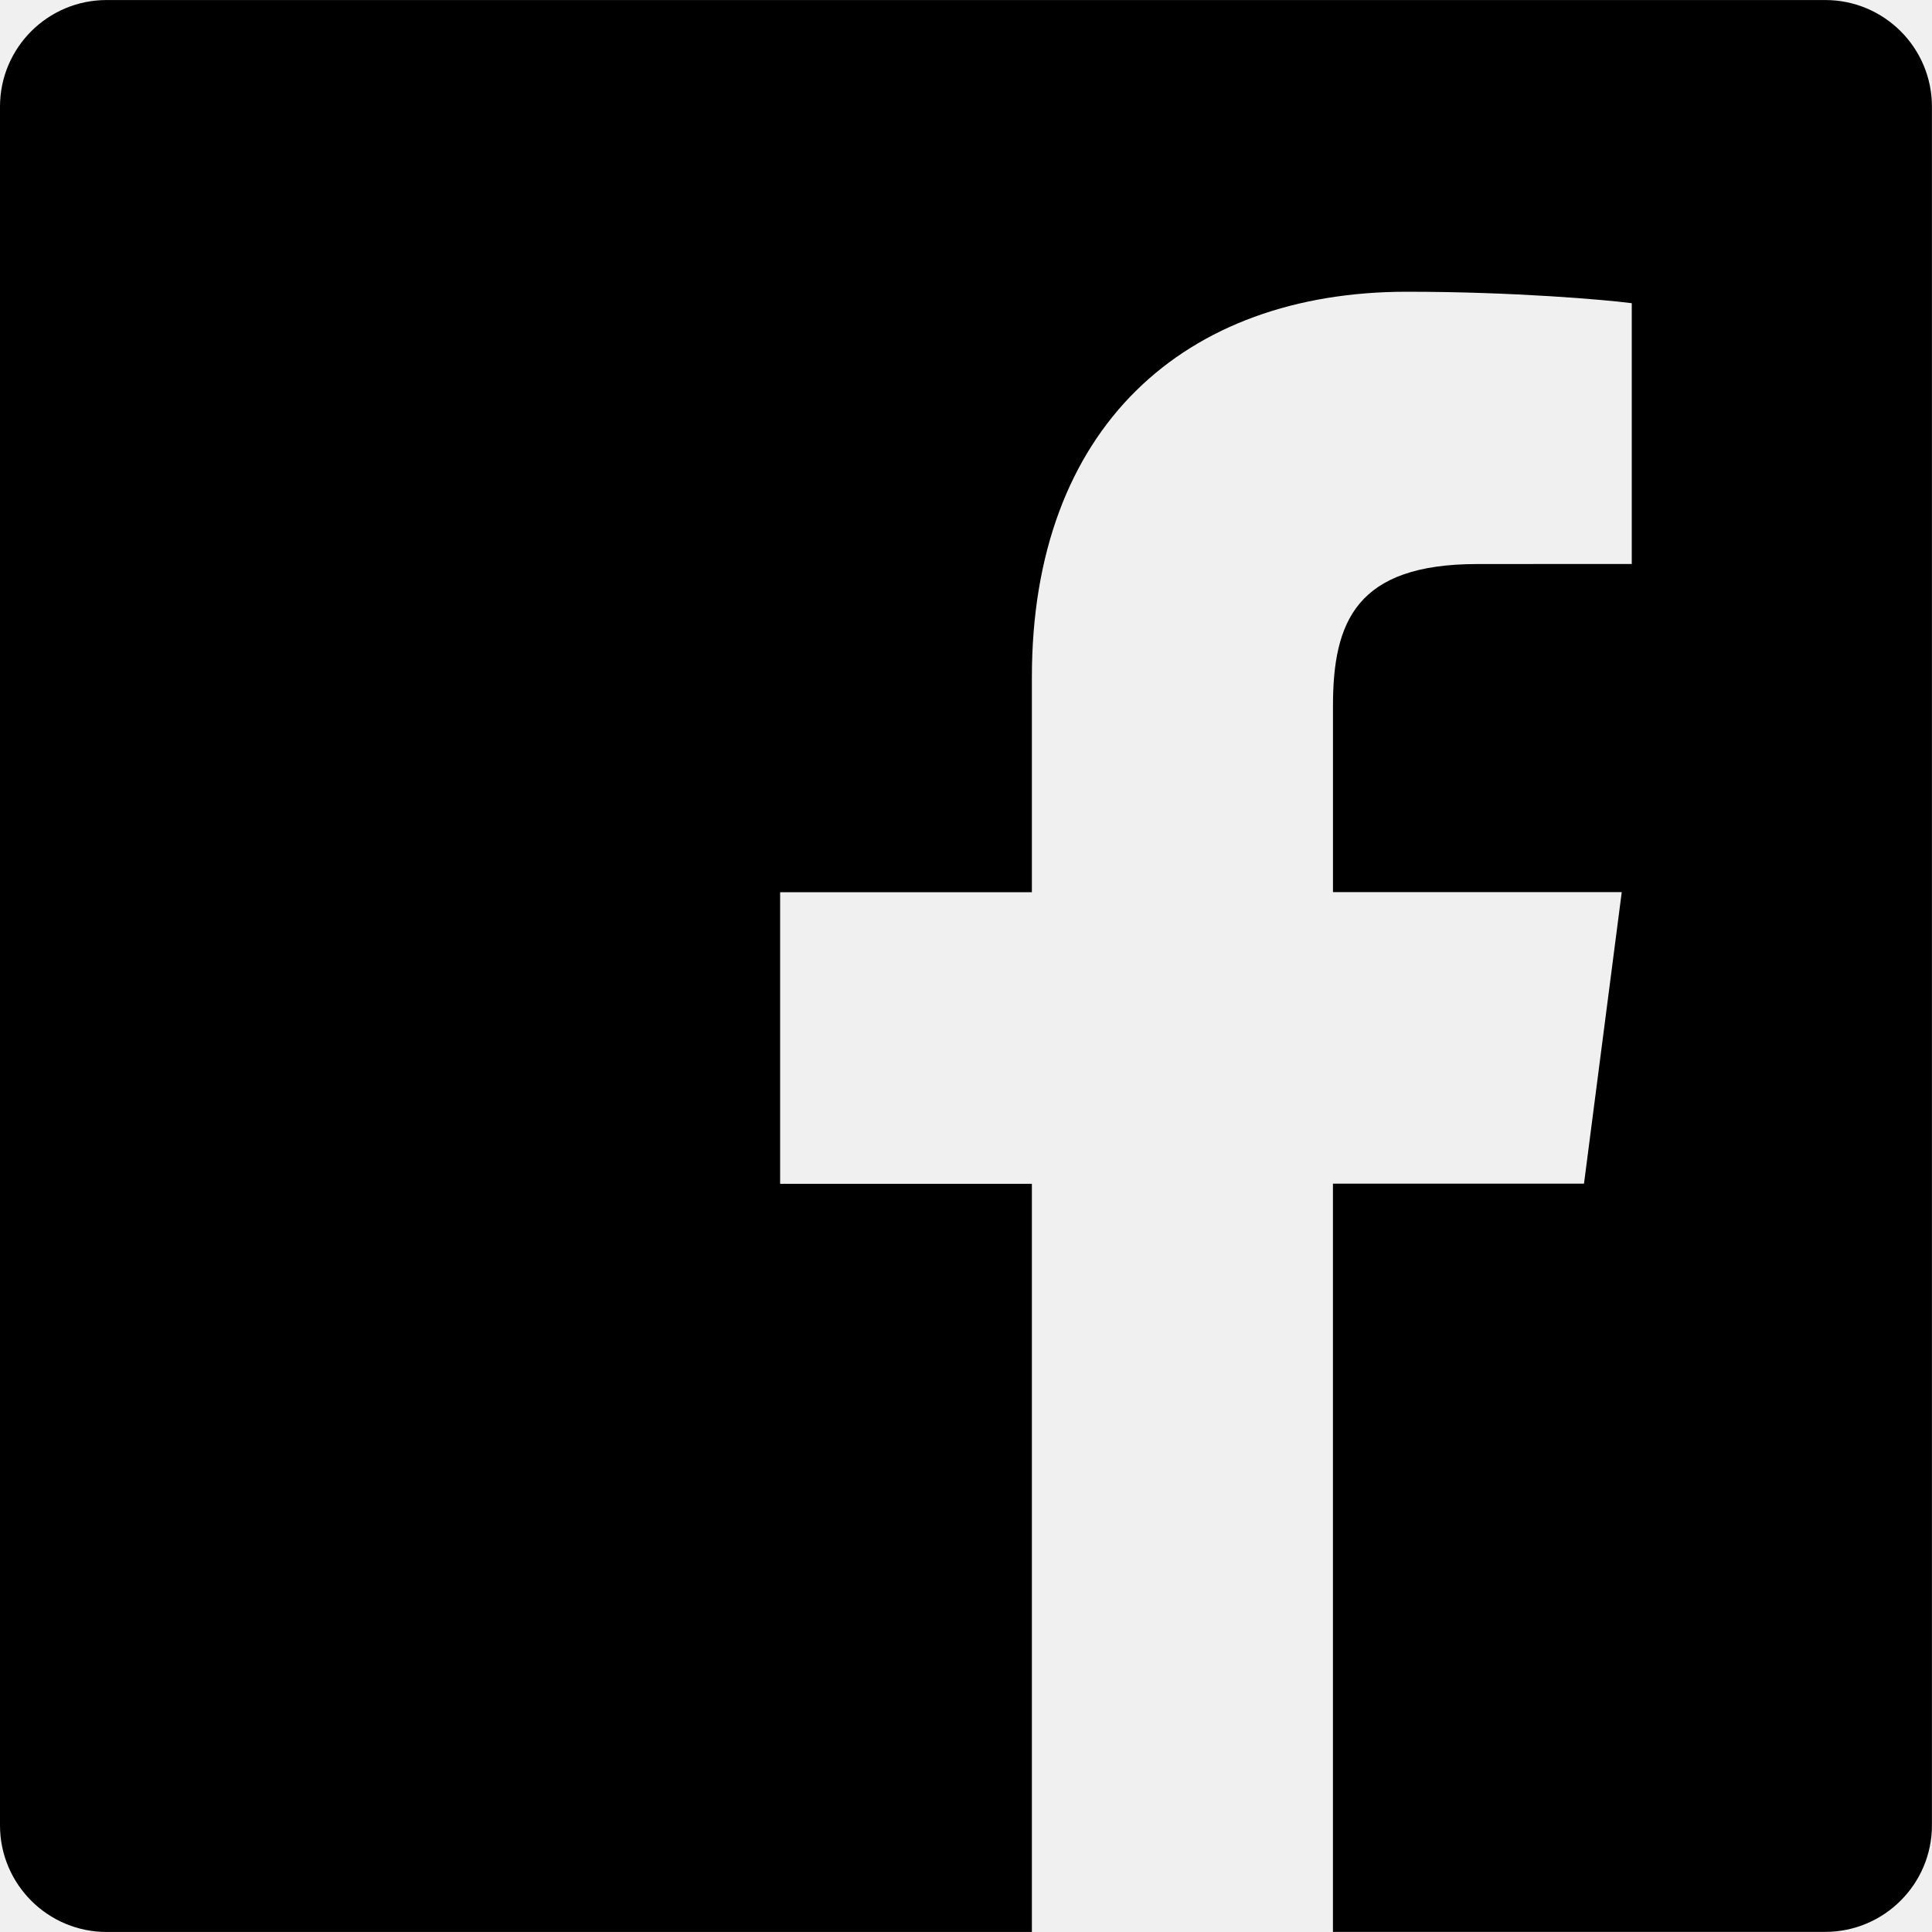
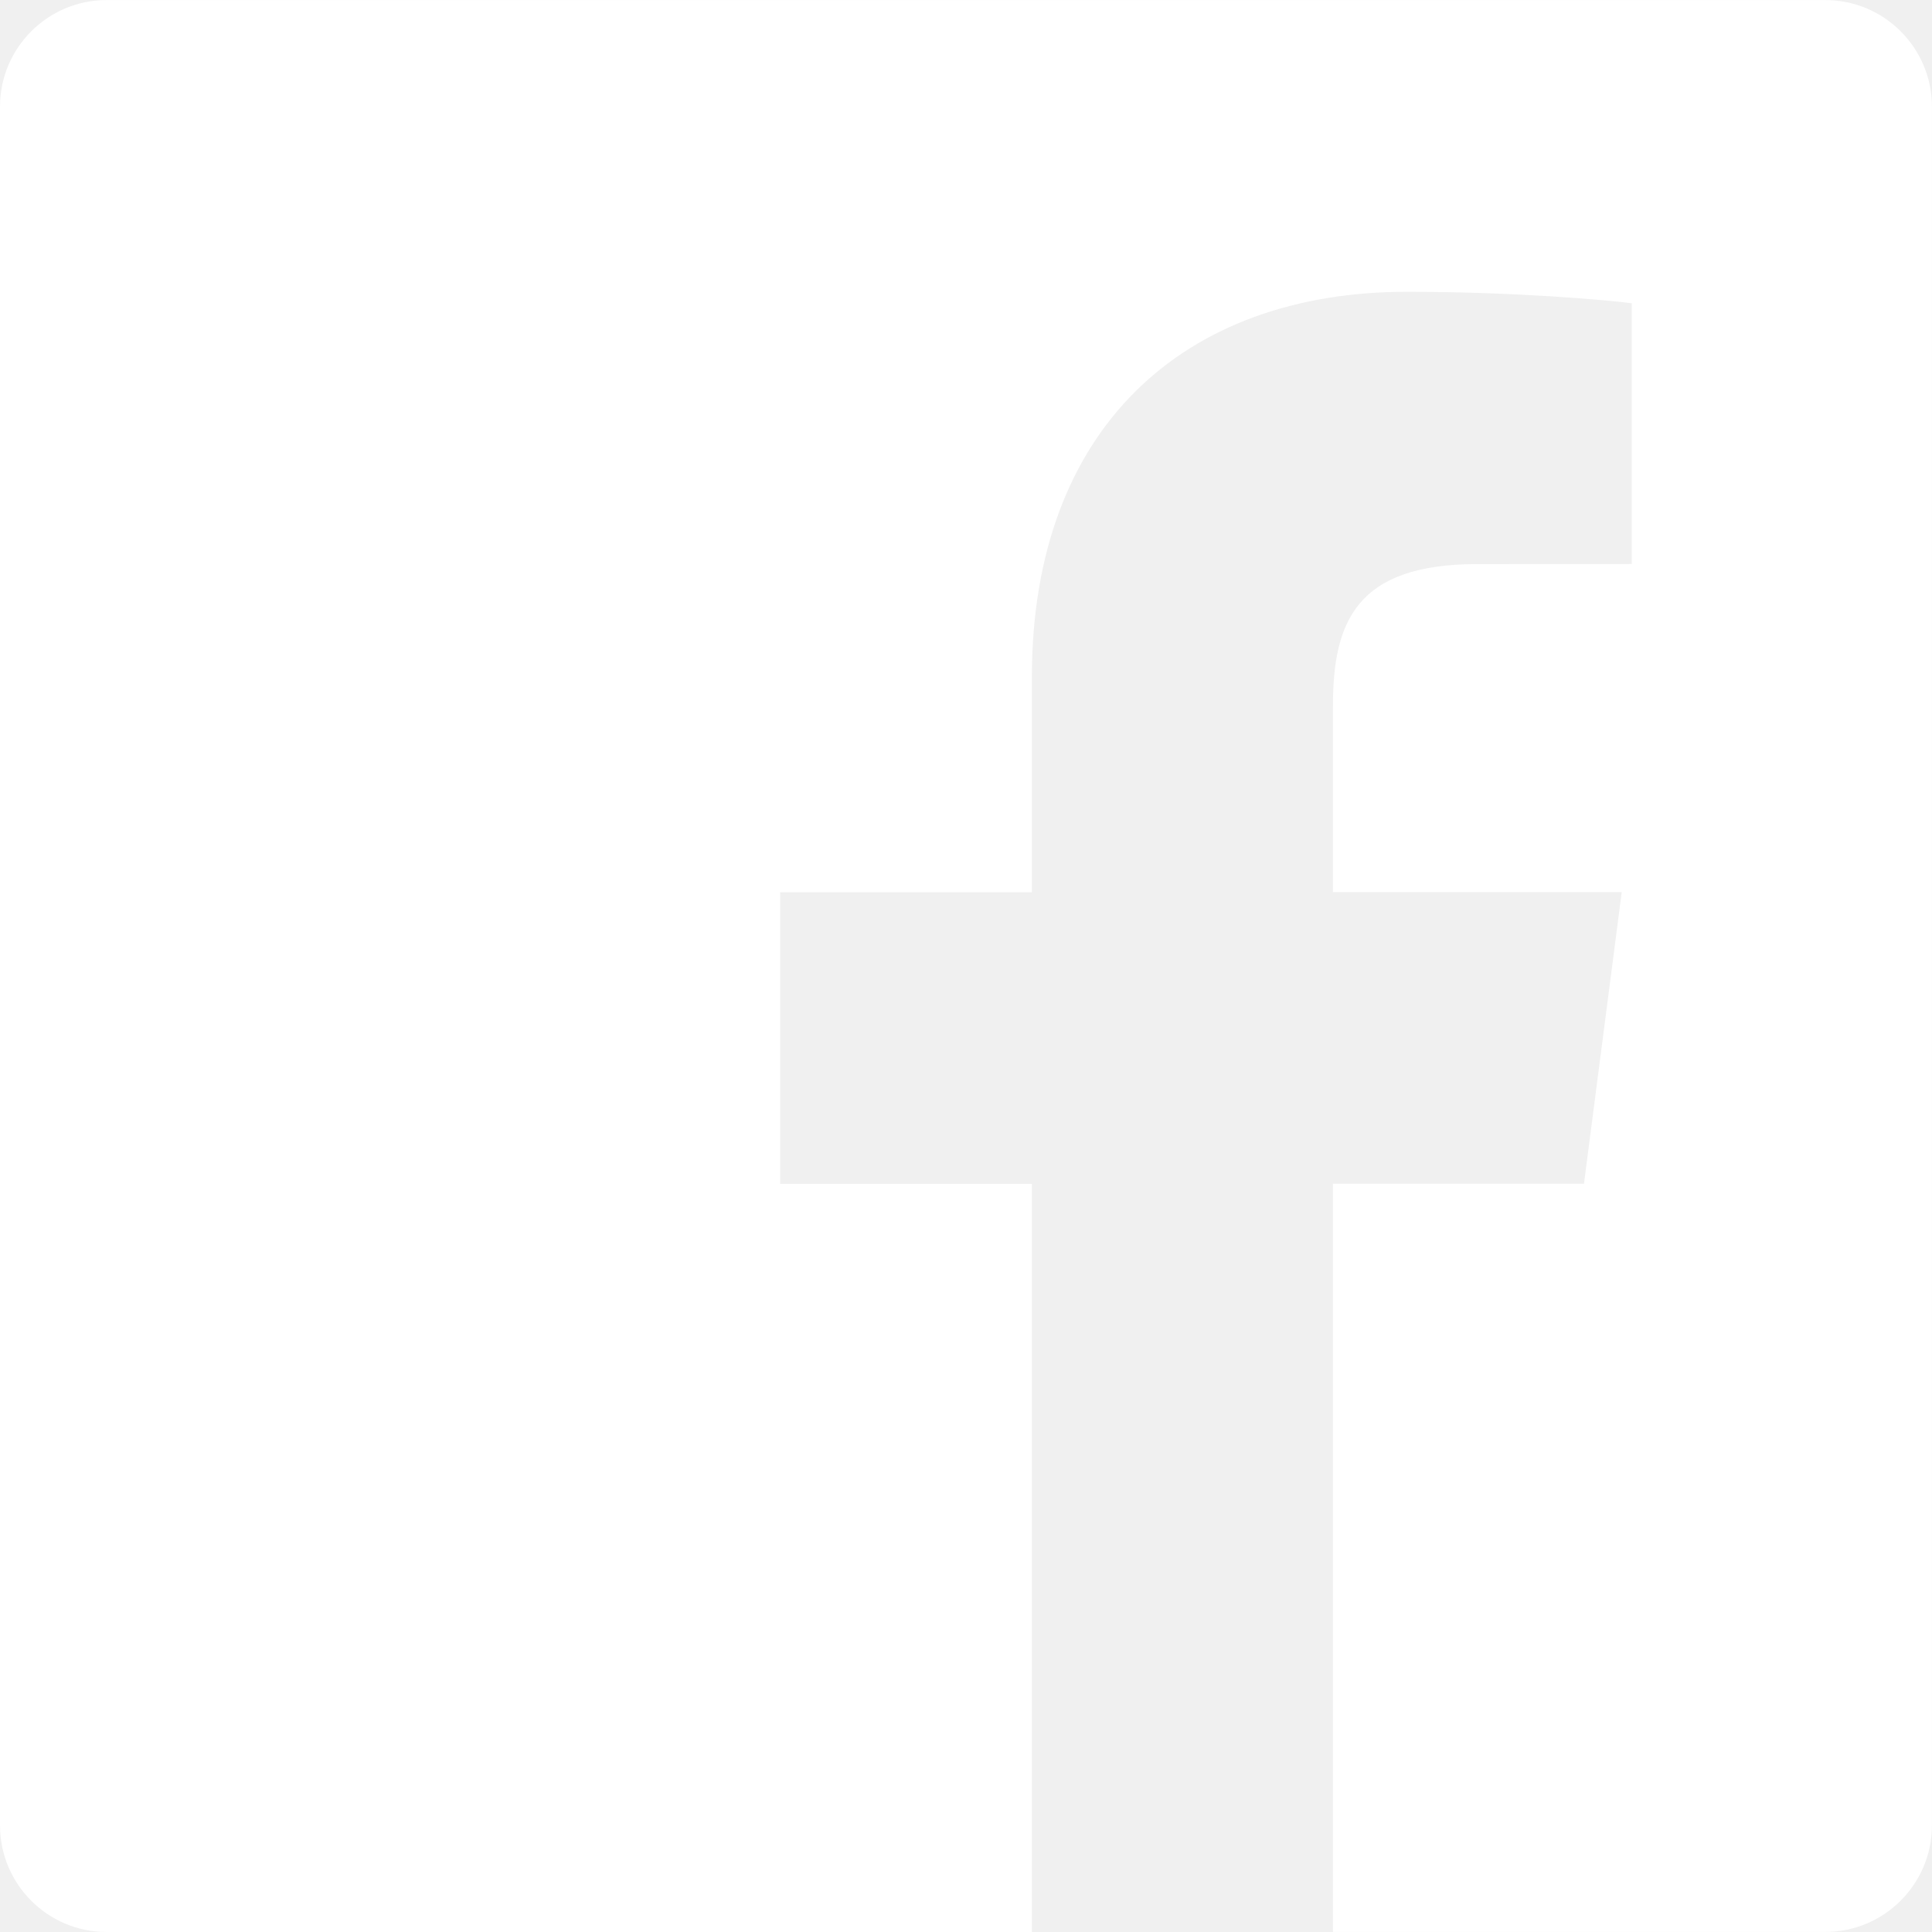
- <svg xmlns="http://www.w3.org/2000/svg" version="1.1" id="Capa_1" x="0px" y="0px" width="60.734px" height="60.733px" viewBox="0 0 60.734 60.733" style="enable-background:new 0 0 60.734 60.733;" xml:space="preserve">
-   <g>
-     <path d="M57.378,0.001H3.352C1.502,0.001,0,1.5,0,3.353v54.026c0,1.853,1.502,3.354,3.352,3.354h29.086V37.214h-7.914v-9.167h7.914   v-6.76c0-7.843,4.789-12.116,11.787-12.116c3.355,0,6.232,0.251,7.071,0.36v8.198l-4.854,0.002c-3.805,0-4.539,1.809-4.539,4.462   v5.851h9.078l-1.187,9.166h-7.892v23.52h15.475c1.852,0,3.355-1.503,3.355-3.351V3.351C60.731,1.5,59.23,0.001,57.378,0.001z" />
+ <svg xmlns="http://www.w3.org/2000/svg" width="30" height="30" viewBox="0 0 30 30" fill="none">
+   <g clip-path="url(#clip0)">
+     <path d="M28.342 0.001H1.656C0.742 0.001 0 0.742 0 1.657V28.343C0 29.259 0.742 30 1.656 30H16.023V18.383H12.114V13.855H16.023V10.516C16.023 6.642 18.389 4.531 21.845 4.531C23.503 4.531 24.924 4.655 25.338 4.709V8.758L22.94 8.759C21.061 8.759 20.698 9.653 20.698 10.963V13.853H25.182L24.596 18.381H20.698V29.999H28.342C29.257 29.999 29.999 29.256 29.999 28.343V1.656C29.998 0.742 29.257 0.001 28.342 0.001Z" fill="white" />
  </g>
-   <g>
- </g>
-   <g>
- </g>
-   <g>
- </g>
-   <g>
- </g>
-   <g>
- </g>
-   <g>
- </g>
-   <g>
- </g>
-   <g>
- </g>
-   <g>
- </g>
-   <g>
- </g>
-   <g>
- </g>
-   <g>
- </g>
-   <g>
- </g>
-   <g>
- </g>
-   <g>
- </g>
+   <defs>
+     <clipPath id="clip0">
+       <rect width="30" height="30" fill="white" transform="translate(0 0.000244141)" />
+     </clipPath>
+   </defs>
</svg>
